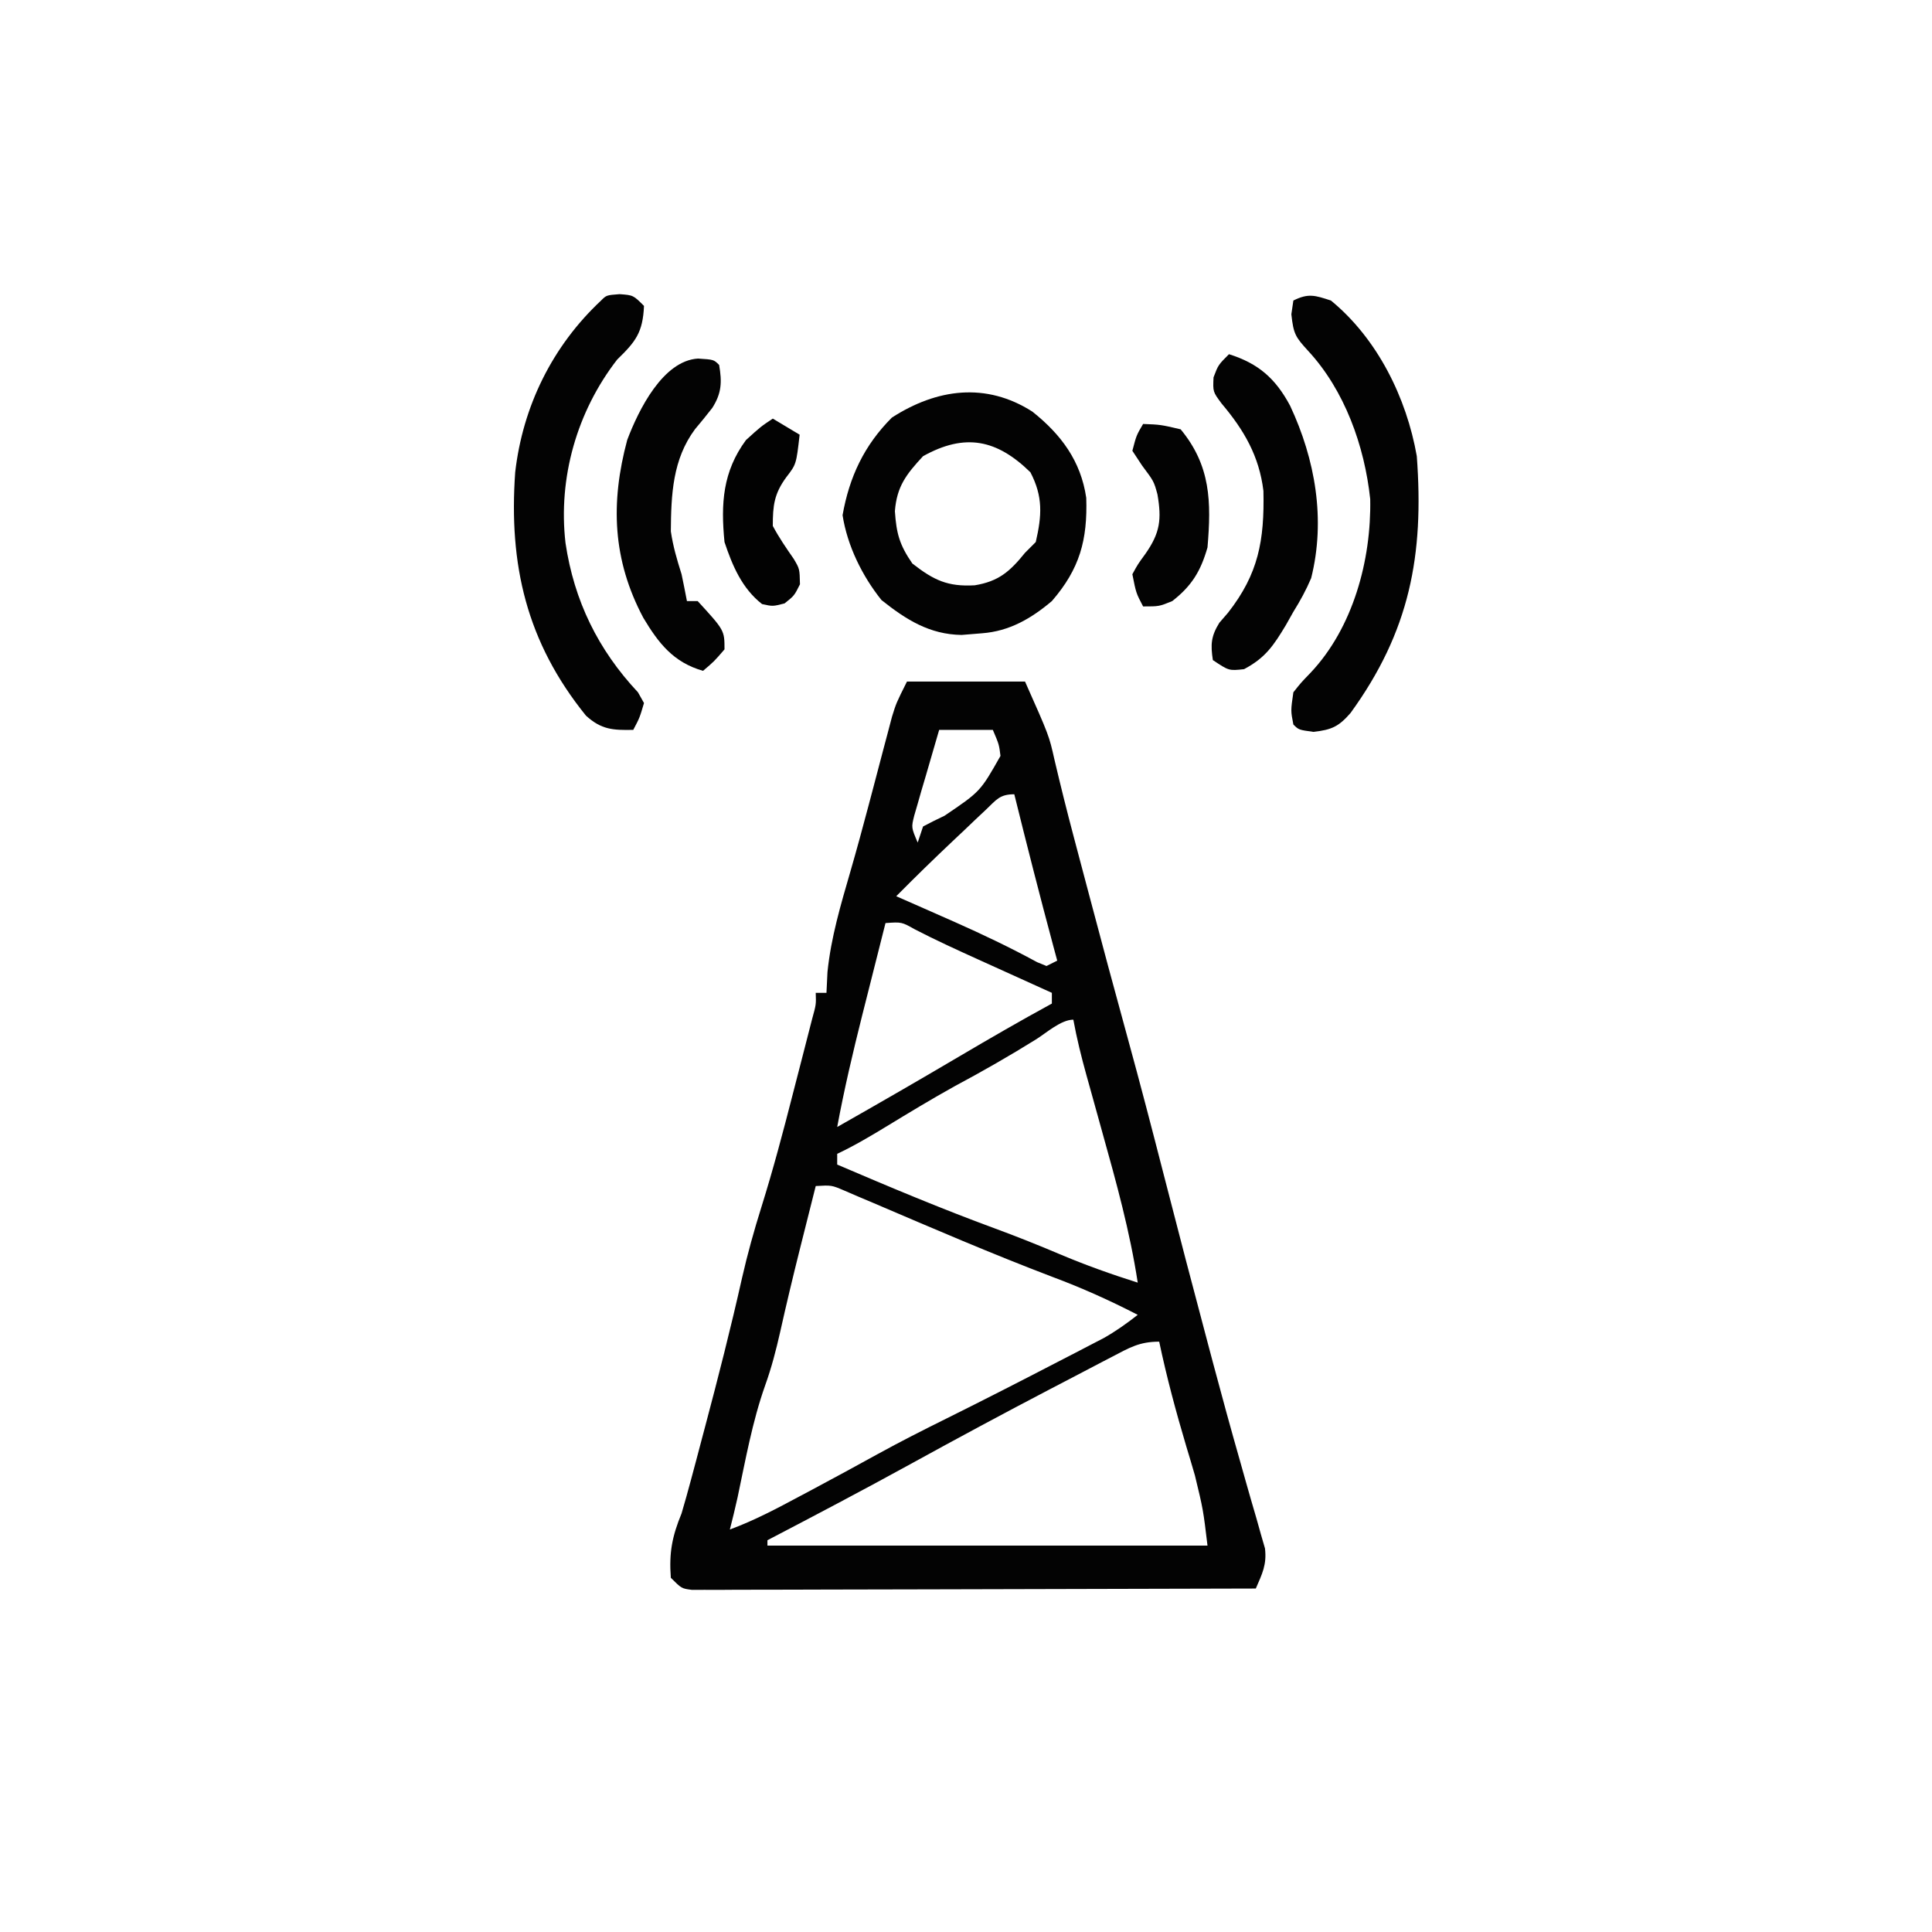
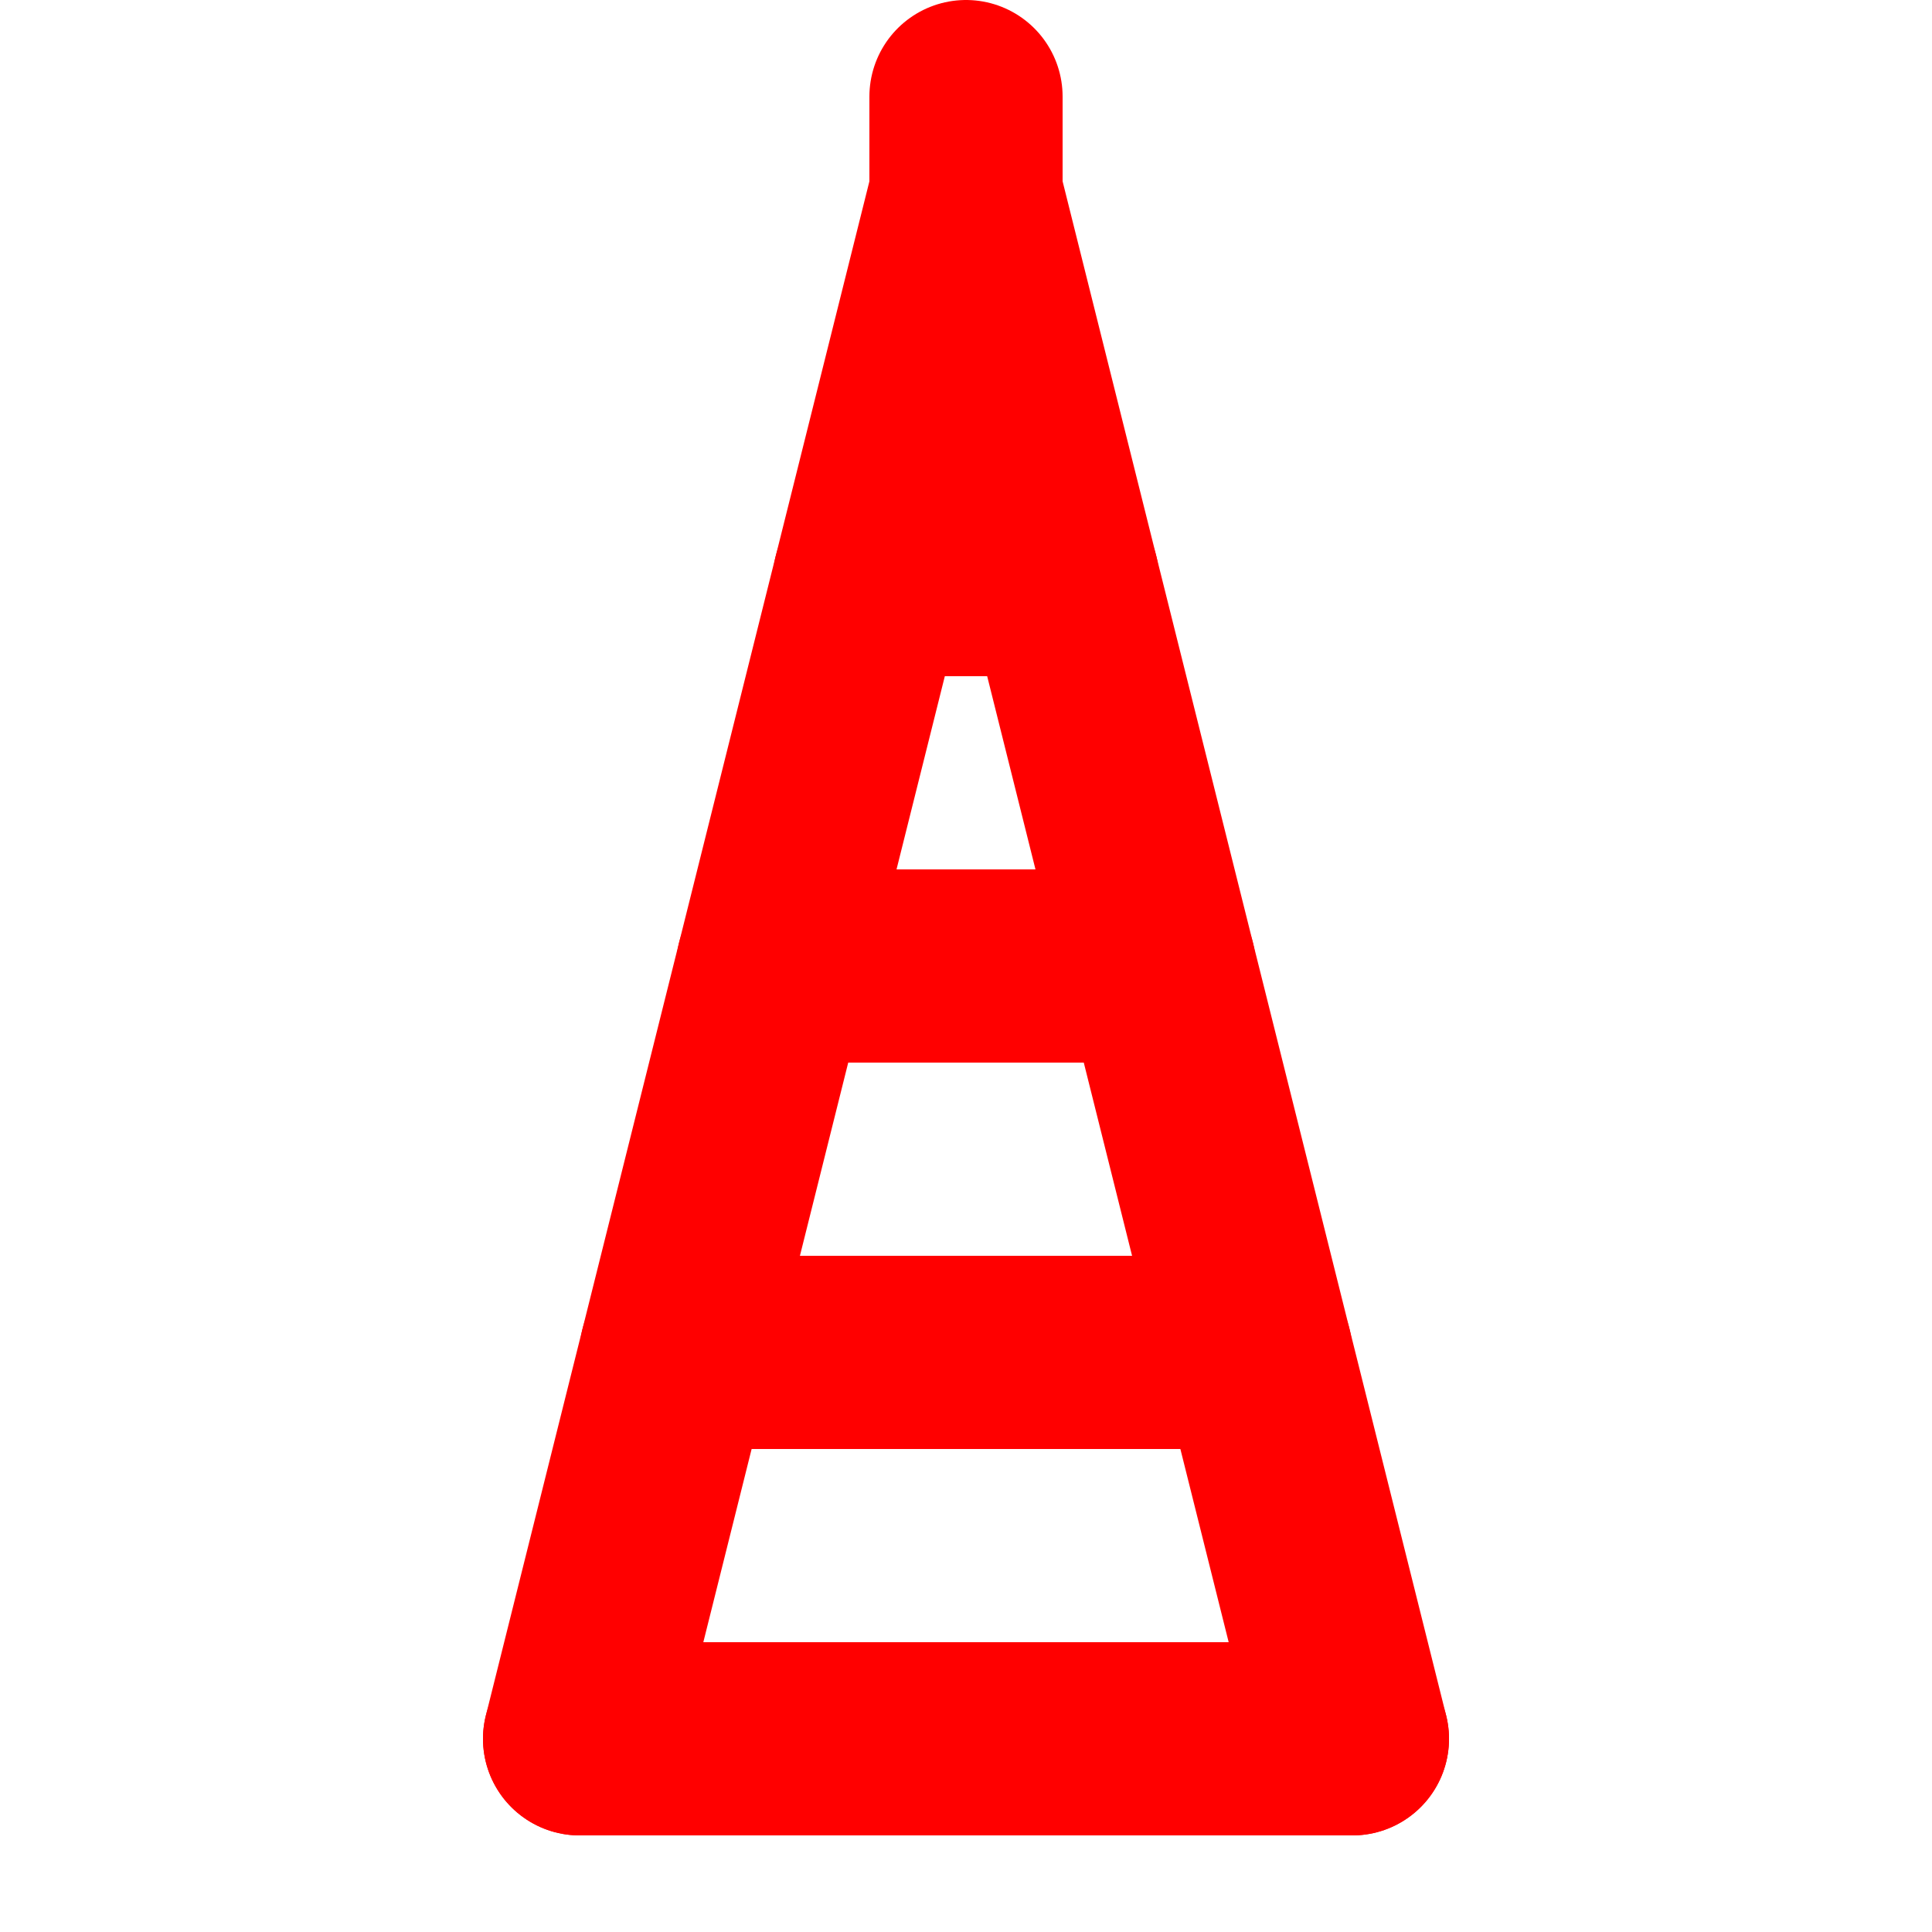
- <svg xmlns="http://www.w3.org/2000/svg" version="1.1" width="360" height="360">
-   <path d="M0 0 C7.26 0 14.52 0 22 0 C26.482 10.085 26.482 10.085 27.48 14.539 C28.603 19.324 29.79 24.085 31.051 28.836 C31.232 29.521 31.413 30.206 31.599 30.911 C32.17 33.066 32.741 35.221 33.312 37.375 C33.511 38.125 33.71 38.875 33.914 39.647 C36.26 48.504 38.63 57.354 41.062 66.188 C43.424 74.769 45.662 83.38 47.875 92 C50.558 102.45 53.281 112.888 56.062 123.312 C56.388 124.538 56.713 125.763 57.048 127.025 C58.691 133.194 60.374 139.347 62.129 145.484 C62.632 147.272 62.632 147.272 63.146 149.096 C63.782 151.349 64.431 153.598 65.094 155.843 C65.375 156.845 65.656 157.847 65.945 158.879 C66.198 159.751 66.451 160.623 66.711 161.522 C67.065 164.561 66.202 166.231 65 169 C51.083 169.047 37.167 169.082 23.25 169.104 C16.789 169.114 10.328 169.128 3.866 169.151 C-2.365 169.173 -8.596 169.185 -14.827 169.19 C-17.209 169.193 -19.591 169.201 -21.973 169.211 C-25.299 169.226 -28.625 169.228 -31.951 169.227 C-32.944 169.234 -33.937 169.241 -34.961 169.249 C-35.864 169.246 -36.767 169.243 -37.697 169.241 C-38.485 169.242 -39.272 169.244 -40.083 169.246 C-42 169 -42 169 -44 167 C-44.354 162.311 -43.757 159.275 -42 155 C-41.381 152.904 -40.794 150.799 -40.23 148.688 C-39.901 147.457 -39.572 146.227 -39.233 144.959 C-38.885 143.639 -38.536 142.32 -38.188 141 C-38.01 140.332 -37.832 139.663 -37.649 138.975 C-35.187 129.715 -32.819 120.438 -30.723 111.088 C-29.706 106.631 -28.494 102.285 -27.125 97.922 C-24.948 90.964 -23.086 83.946 -21.28 76.885 C-20.741 74.775 -20.195 72.668 -19.648 70.561 C-19.302 69.214 -18.955 67.867 -18.609 66.52 C-18.3 65.314 -17.99 64.109 -17.671 62.866 C-16.924 60.166 -16.924 60.166 -17 58 C-16.34 58 -15.68 58 -15 58 C-14.907 56.082 -14.907 56.082 -14.812 54.125 C-14.155 47.66 -12.335 41.582 -10.535 35.367 C-9.364 31.323 -8.261 27.265 -7.184 23.195 C-6.874 22.026 -6.564 20.857 -6.245 19.652 C-5.631 17.33 -5.02 15.007 -4.412 12.684 C-4.128 11.615 -3.843 10.546 -3.551 9.445 C-3.3 8.492 -3.049 7.538 -2.79 6.555 C-2 4 -2 4 0 0 Z M6 9 C5.135 11.935 4.283 14.872 3.438 17.812 C3.067 19.063 3.067 19.063 2.689 20.338 C2.461 21.14 2.232 21.943 1.996 22.77 C1.781 23.508 1.567 24.246 1.345 25.007 C0.803 27.199 0.803 27.199 2 30 C2.33 29.01 2.66 28.02 3 27 C4.314 26.297 5.653 25.638 7 25 C13.668 20.49 13.668 20.49 17.426 13.852 C17.159 11.721 17.159 11.721 16 9 C12.7 9 9.4 9 6 9 Z M14.699 23.887 C14.051 24.496 13.404 25.105 12.736 25.732 C11.722 26.7 11.722 26.7 10.688 27.688 C10.023 28.313 9.358 28.939 8.674 29.584 C5.058 33 1.497 36.462 -2 40 C-0.817 40.519 0.367 41.039 1.586 41.574 C3.183 42.278 4.779 42.983 6.375 43.688 C7.196 44.05 8.017 44.412 8.863 44.785 C14.094 47.107 19.219 49.551 24.25 52.285 C24.828 52.521 25.405 52.757 26 53 C26.66 52.67 27.32 52.34 28 52 C27.758 51.103 27.515 50.206 27.266 49.281 C24.74 39.879 22.335 30.451 20 21 C17.267 21 16.665 22.026 14.699 23.887 Z M-4 45 C-4.963 48.804 -5.924 52.608 -6.881 56.414 C-7.364 58.332 -7.85 60.25 -8.336 62.168 C-10.074 69.083 -11.701 75.989 -13 83 C-5.359 78.665 2.248 74.28 9.812 69.812 C15.497 66.456 21.204 63.162 27 60 C27 59.34 27 58.68 27 58 C26.365 57.713 25.73 57.426 25.076 57.13 C22.175 55.817 19.275 54.502 16.375 53.188 C15.376 52.736 14.377 52.284 13.348 51.818 C9.348 50.004 5.378 48.196 1.477 46.176 C-0.995 44.786 -0.995 44.786 -4 45 Z M24.125 66.625 C19.161 69.719 14.132 72.597 8.973 75.355 C4.62 77.764 0.374 80.343 -3.875 82.929 C-6.864 84.744 -9.835 86.509 -13 88 C-13 88.66 -13 89.32 -13 90 C-3.265 94.169 6.472 98.261 16.414 101.914 C20.468 103.408 24.461 105 28.438 106.688 C33.228 108.719 38.04 110.429 43 112 C41.548 102.498 39.023 93.364 36.438 84.125 C35.818 81.897 35.199 79.668 34.583 77.439 C34.202 76.064 33.819 74.69 33.434 73.316 C32.484 69.896 31.641 66.491 31 63 C28.723 63 25.928 65.492 24.125 66.625 Z M-17 94 C-17.773 97.062 -18.543 100.125 -19.312 103.188 C-19.542 104.1 -19.771 105.012 -20.007 105.952 C-21.275 111.019 -22.49 116.09 -23.625 121.188 C-24.398 124.608 -25.251 127.889 -26.438 131.188 C-28.826 137.936 -30.085 145.046 -31.567 152.036 C-32.008 154.035 -32.495 156.017 -33 158 C-28.406 156.306 -24.181 154.057 -19.875 151.75 C-19.116 151.346 -18.357 150.942 -17.574 150.526 C-13.512 148.359 -9.467 146.164 -5.438 143.938 C-1.259 141.645 2.98 139.491 7.25 137.375 C14.287 133.883 21.277 130.305 28.25 126.688 C29.251 126.172 30.251 125.656 31.282 125.125 C32.697 124.388 32.697 124.388 34.141 123.637 C34.981 123.201 35.822 122.765 36.688 122.315 C38.948 121.03 40.96 119.606 43 118 C37.79 115.314 32.612 112.985 27.125 110.938 C15.843 106.645 4.765 101.873 -6.331 97.126 C-7.212 96.754 -8.093 96.383 -9 96 C-9.877 95.621 -10.755 95.243 -11.659 94.853 C-14.055 93.829 -14.055 93.829 -17 94 Z M38.137 125.859 C37.557 126.16 36.977 126.46 36.38 126.77 C34.479 127.757 32.583 128.753 30.688 129.75 C29.369 130.438 28.05 131.126 26.731 131.813 C18.014 136.368 9.354 141.024 0.737 145.764 C-8.112 150.63 -17.048 155.327 -26 160 C-26 160.33 -26 160.66 -26 161 C1.06 161 28.12 161 56 161 C55.196 154.293 55.196 154.293 53.66 147.941 C53.272 146.62 53.272 146.62 52.877 145.271 C52.608 144.378 52.339 143.484 52.062 142.562 C50.132 136.075 48.395 129.626 47 123 C43.272 123 41.441 124.137 38.137 125.859 Z " fill="#030303" transform="translate(169,127)" />
-   <path d="M0 0 C5.357 4.267 9.028 9.187 10.039 16.062 C10.291 23.915 8.833 29.298 3.633 35.301 C-0.214 38.555 -4.272 40.919 -9.367 41.301 C-11.254 41.455 -11.254 41.455 -13.18 41.613 C-19.175 41.523 -23.532 38.761 -28.117 35.113 C-31.7 30.635 -34.474 25.023 -35.367 19.301 C-34.106 12.156 -31.331 6.265 -26.18 1.113 C-17.817 -4.276 -8.642 -5.527 0 0 Z M-20.367 8.301 C-23.495 11.675 -25.262 13.939 -25.617 18.551 C-25.338 22.735 -24.742 24.853 -22.367 28.301 C-18.388 31.404 -15.802 32.65 -10.742 32.363 C-6.311 31.639 -4.197 29.817 -1.367 26.301 C-0.707 25.641 -0.047 24.981 0.633 24.301 C1.774 19.357 2.006 15.849 -0.367 11.301 C-6.633 5.183 -12.534 3.949 -20.367 8.301 Z " fill="#030303" transform="translate(192.3672,76.69922)" />
-   <path d="M0 0 C2.562 0.188 2.562 0.188 4.562 2.188 C4.347 7.144 3.01 8.842 -0.438 12.188 C-7.944 21.87 -11.467 34.226 -10.062 46.375 C-8.462 57.147 -3.986 66.269 3.438 74.188 C3.809 74.847 4.18 75.507 4.562 76.188 C3.75 78.938 3.75 78.938 2.562 81.188 C-1.244 81.265 -3.381 81.148 -6.25 78.539 C-17.334 64.833 -20.659 50.421 -19.438 33.188 C-18.02 20.88 -12.512 9.678 -3.438 1.188 C-2.438 0.188 -2.438 0.188 0 0 Z " fill="#030303" transform="translate(115.4375,54.8125)" />
-   <path d="M0 0 C8.66 7.105 14.083 18.095 16 29 C17.364 47.471 14.697 61.631 3.648 76.863 C1.427 79.407 0.131 79.985 -3.25 80.375 C-6 80 -6 80 -7 79 C-7.5 76.438 -7.5 76.438 -7 73 C-5.613 71.246 -5.613 71.246 -3.812 69.375 C4.119 60.994 7.541 48.363 7.32 37 C6.263 27.098 2.562 16.731 -4.25 9.375 C-6.619 6.786 -6.973 6.245 -7.375 2.562 C-7.251 1.717 -7.128 0.871 -7 0 C-4.197 -1.402 -2.965 -0.965 0 0 Z " fill="#030303" transform="translate(248,56)" />
-   <path d="M0 0 C5.481 1.722 8.668 4.512 11.391 9.598 C16.073 19.594 18.051 30.806 15.316 41.73 C14.364 43.962 13.283 45.942 12 48 C11.541 48.815 11.082 49.629 10.609 50.469 C8.319 54.278 6.794 56.58 2.812 58.688 C0 59 0 59 -3 57 C-3.443 54.09 -3.348 52.564 -1.793 50.043 C-1.263 49.431 -0.733 48.818 -0.188 48.188 C5.497 40.944 6.62 34.715 6.422 25.48 C5.633 18.975 2.799 14.13 -1.375 9.188 C-3 7 -3 7 -2.875 4.312 C-2 2 -2 2 0 0 Z " fill="#030303" transform="translate(229,66)" />
-   <path d="M0 0 C2.938 0.188 2.938 0.188 3.938 1.188 C4.48 4.365 4.417 6.432 2.668 9.188 C1.621 10.533 0.547 11.859 -0.555 13.16 C-4.745 18.794 -5.009 25.373 -5.062 32.188 C-4.645 35.017 -3.93 37.44 -3.062 40.188 C-2.716 41.851 -2.376 43.517 -2.062 45.188 C-1.403 45.188 -0.743 45.188 -0.062 45.188 C4.938 50.642 4.938 50.642 4.938 54.188 C3 56.438 3 56.438 0.938 58.188 C-4.594 56.607 -7.355 53.038 -10.195 48.297 C-15.92 37.525 -16.338 26.887 -13.188 15.164 C-11.061 9.537 -6.533 0.4 0 0 Z " fill="#030303" transform="translate(130.0625,66.8125)" />
-   <path d="M0 0 C1.65 0.99 3.3 1.98 5 3 C4.373 8.518 4.373 8.518 2.5 10.938 C0.25 14.032 0 16.183 0 20 C1.156 22.172 2.498 24.122 3.902 26.141 C5 28 5 28 5.062 30.875 C4 33 4 33 2.188 34.438 C0 35 0 35 -2 34.562 C-5.725 31.652 -7.521 27.437 -9 23 C-9.703 15.867 -9.341 9.894 -5 4 C-2.25 1.5 -2.25 1.5 0 0 Z " fill="#020202" transform="translate(144,78)" />
-   <path d="M0 0 C3.25 0.125 3.25 0.125 7 1 C12.606 7.786 12.721 14.515 12 23 C10.743 27.42 9.06 30.173 5.438 33 C3 34 3 34 0 34 C-1.312 31.5 -1.312 31.5 -2 28 C-0.984 26.137 -0.984 26.137 0.438 24.188 C3.18 20.269 3.474 17.771 2.672 13.102 C2.006 10.683 2.006 10.683 -0.188 7.75 C-0.786 6.843 -1.384 5.935 -2 5 C-1.25 2.125 -1.25 2.125 0 0 Z " fill="#030303" transform="translate(213,79)" />
-   <path d="" fill="#000000" transform="translate(0,0)" />
+ <svg xmlns="http://www.w3.org/2000/svg" width="100" height="100" viewBox="0 0 10 10" stroke="#FF0000" fill="none" stroke-width="1" stroke-linecap="round" stroke-linejoin="round">
+   <line x1="5" y1="0.5" x2="5" y2="1" />
+   <path d="M3 9 L5 1 L7 9" />
+   <line x1="3" y1="9" x2="7" y2="9" />
+   <line x1="3.5" y1="7" x2="6.5" y2="7" />
+   <line x1="4" y1="5" x2="6" y2="5" />
+   <line x1="4.5" y1="3" x2="5.5" y2="3" />
</svg>
